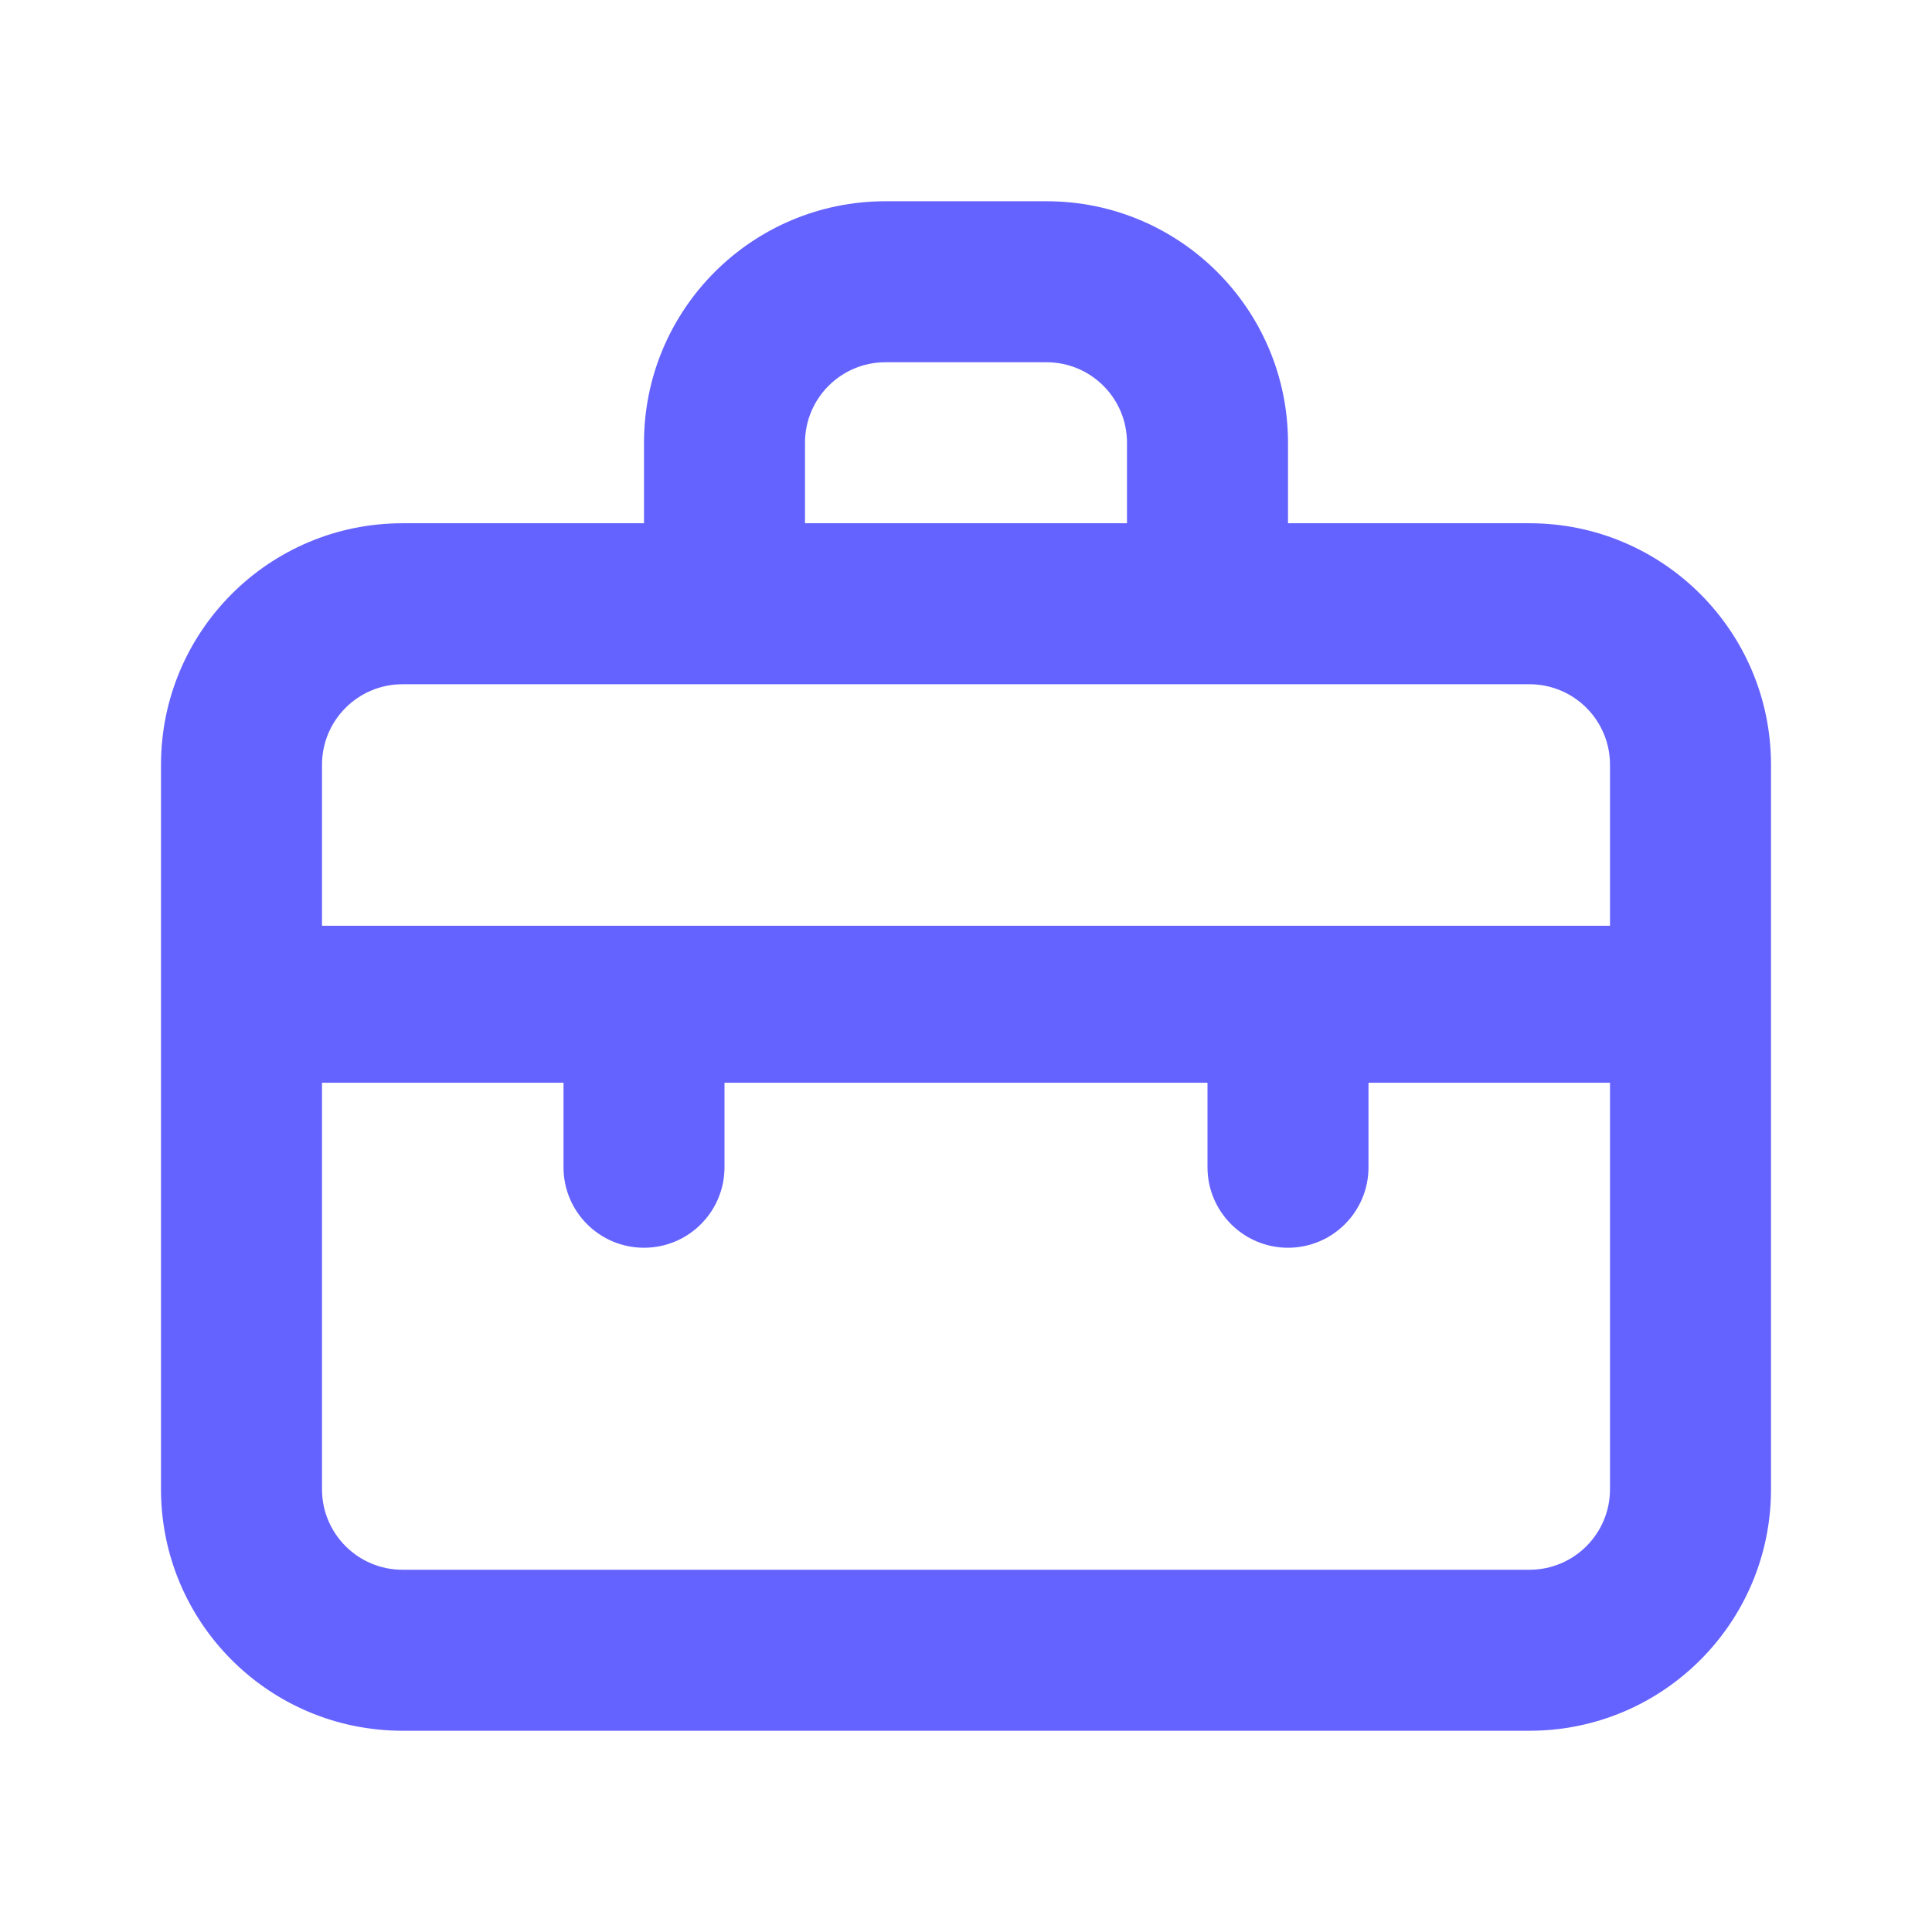
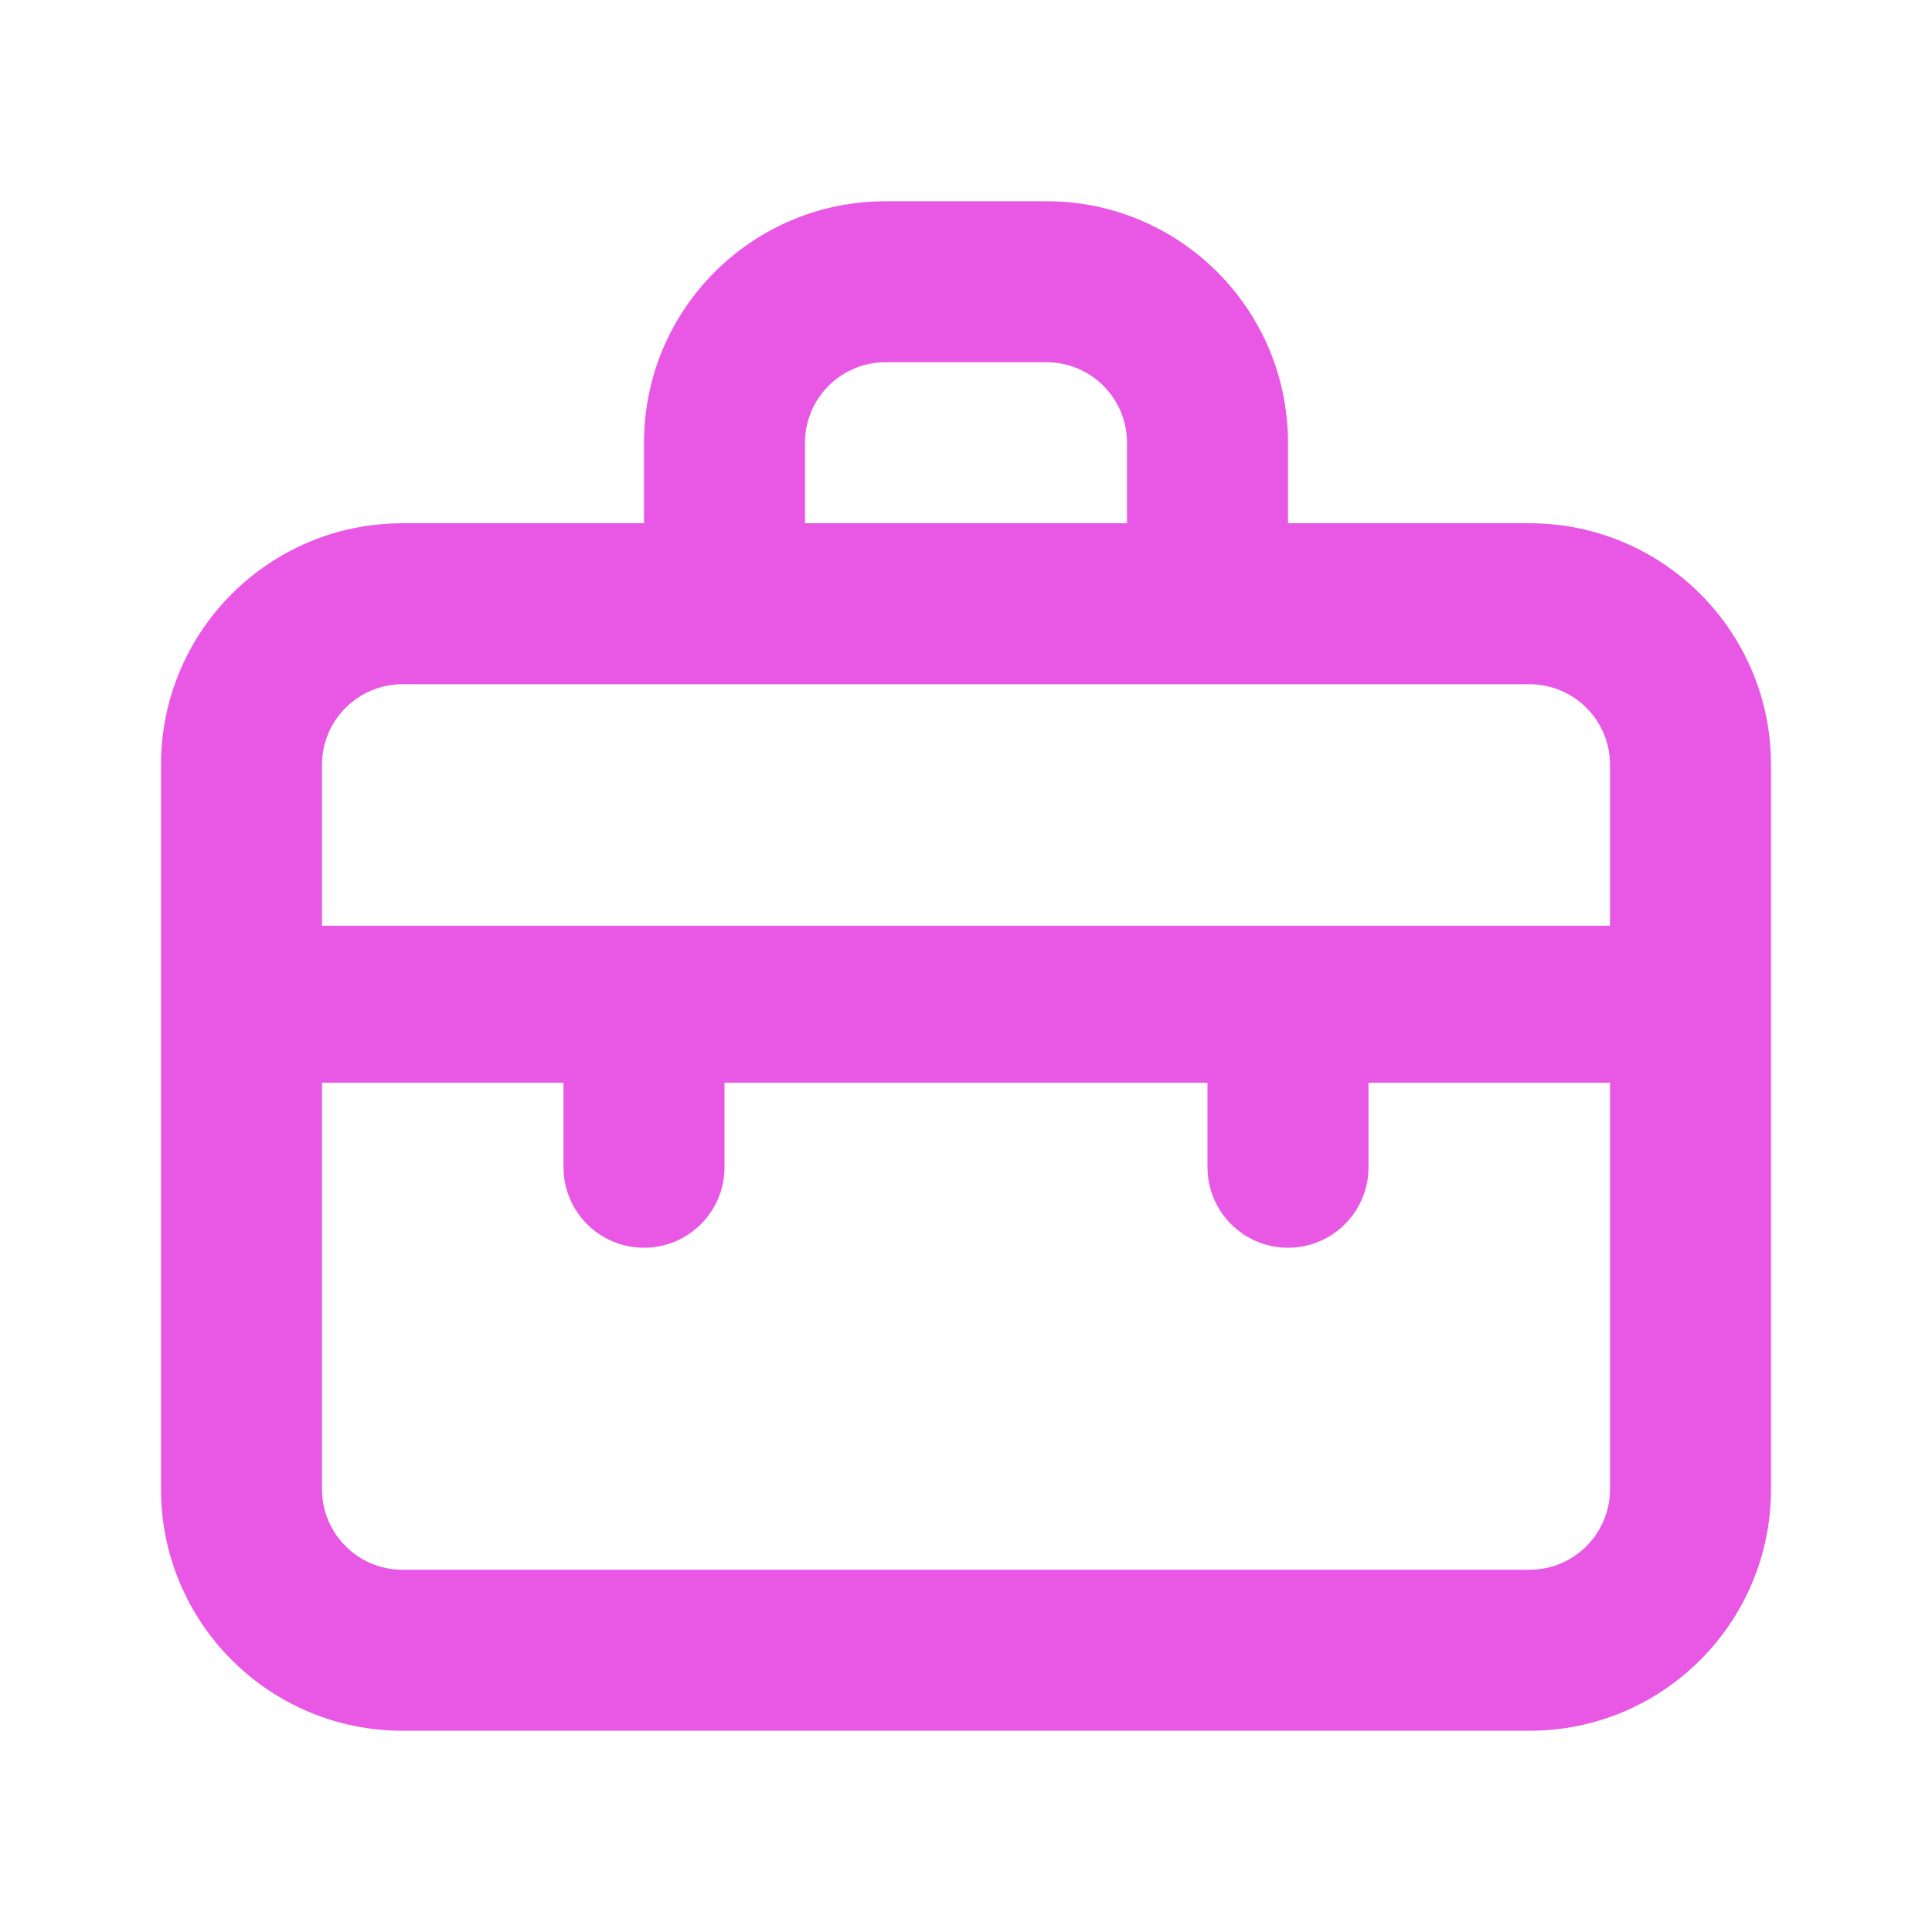
<svg xmlns="http://www.w3.org/2000/svg" viewBox="0 0 24 24">
-   <path fill="#6563ff" d="M19,6.5H16v-1a3,3,0,0,0-3-3H11a3,3,0,0,0-3,3v1H5a3,3,0,0,0-3,3v9a3,3,0,0,0,3,3H19a3,3,0,0,0,3-3v-9A3,3,0,0,0,19,6.5Zm-9-1a1,1,0,0,1,1-1h2a1,1,0,0,1,1,1v1H10Zm10,13a1,1,0,0,1-1,1H5a1,1,0,0,1-1-1V13.45H7V14.5a1,1,0,0,0,2,0V13.45h6V14.5a1,1,0,0,0,2,0V13.45h3Zm0-7H4V9.5a1,1,0,0,1,1-1H19a1,1,0,0,1,1,1Z" />
+   <path fill="#E958E5" d="M19,6.5H16v-1a3,3,0,0,0-3-3H11a3,3,0,0,0-3,3v1H5a3,3,0,0,0-3,3v9a3,3,0,0,0,3,3H19a3,3,0,0,0,3-3v-9A3,3,0,0,0,19,6.5Zm-9-1a1,1,0,0,1,1-1h2a1,1,0,0,1,1,1v1H10Zm10,13a1,1,0,0,1-1,1H5a1,1,0,0,1-1-1V13.45H7V14.5a1,1,0,0,0,2,0V13.45h6V14.5a1,1,0,0,0,2,0V13.45h3Zm0-7H4V9.5a1,1,0,0,1,1-1H19a1,1,0,0,1,1,1Z" />
</svg>
